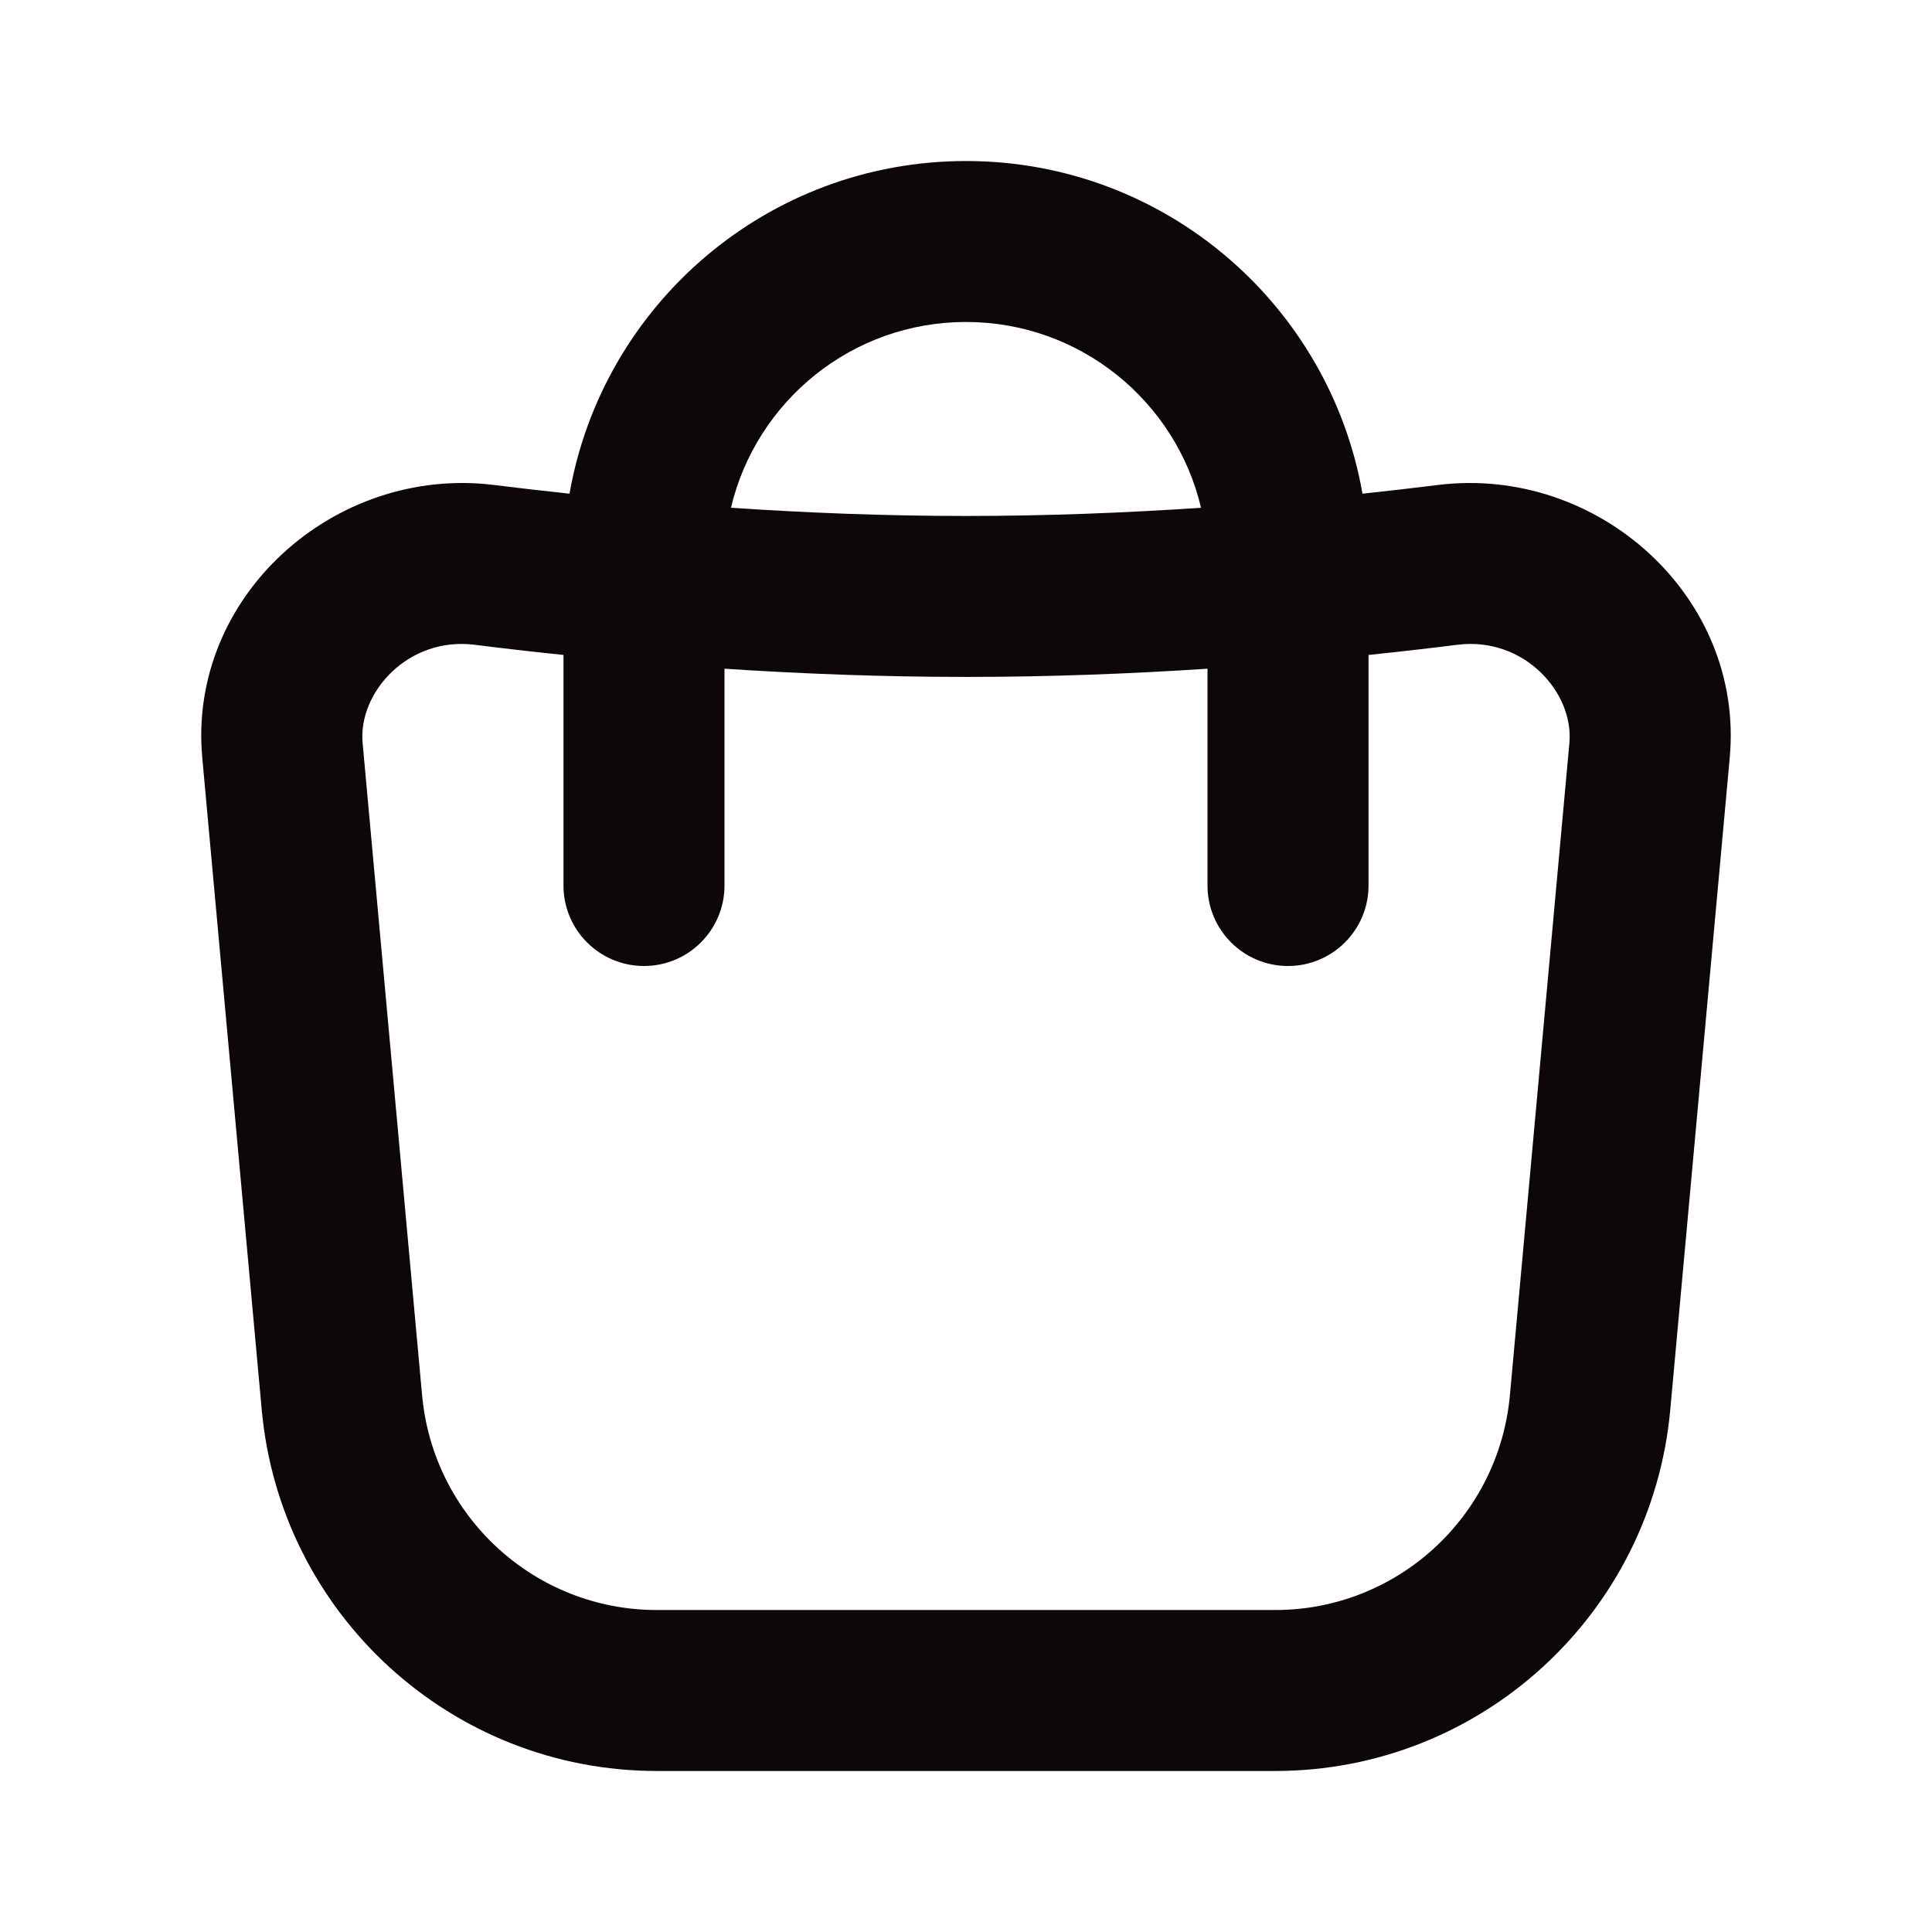
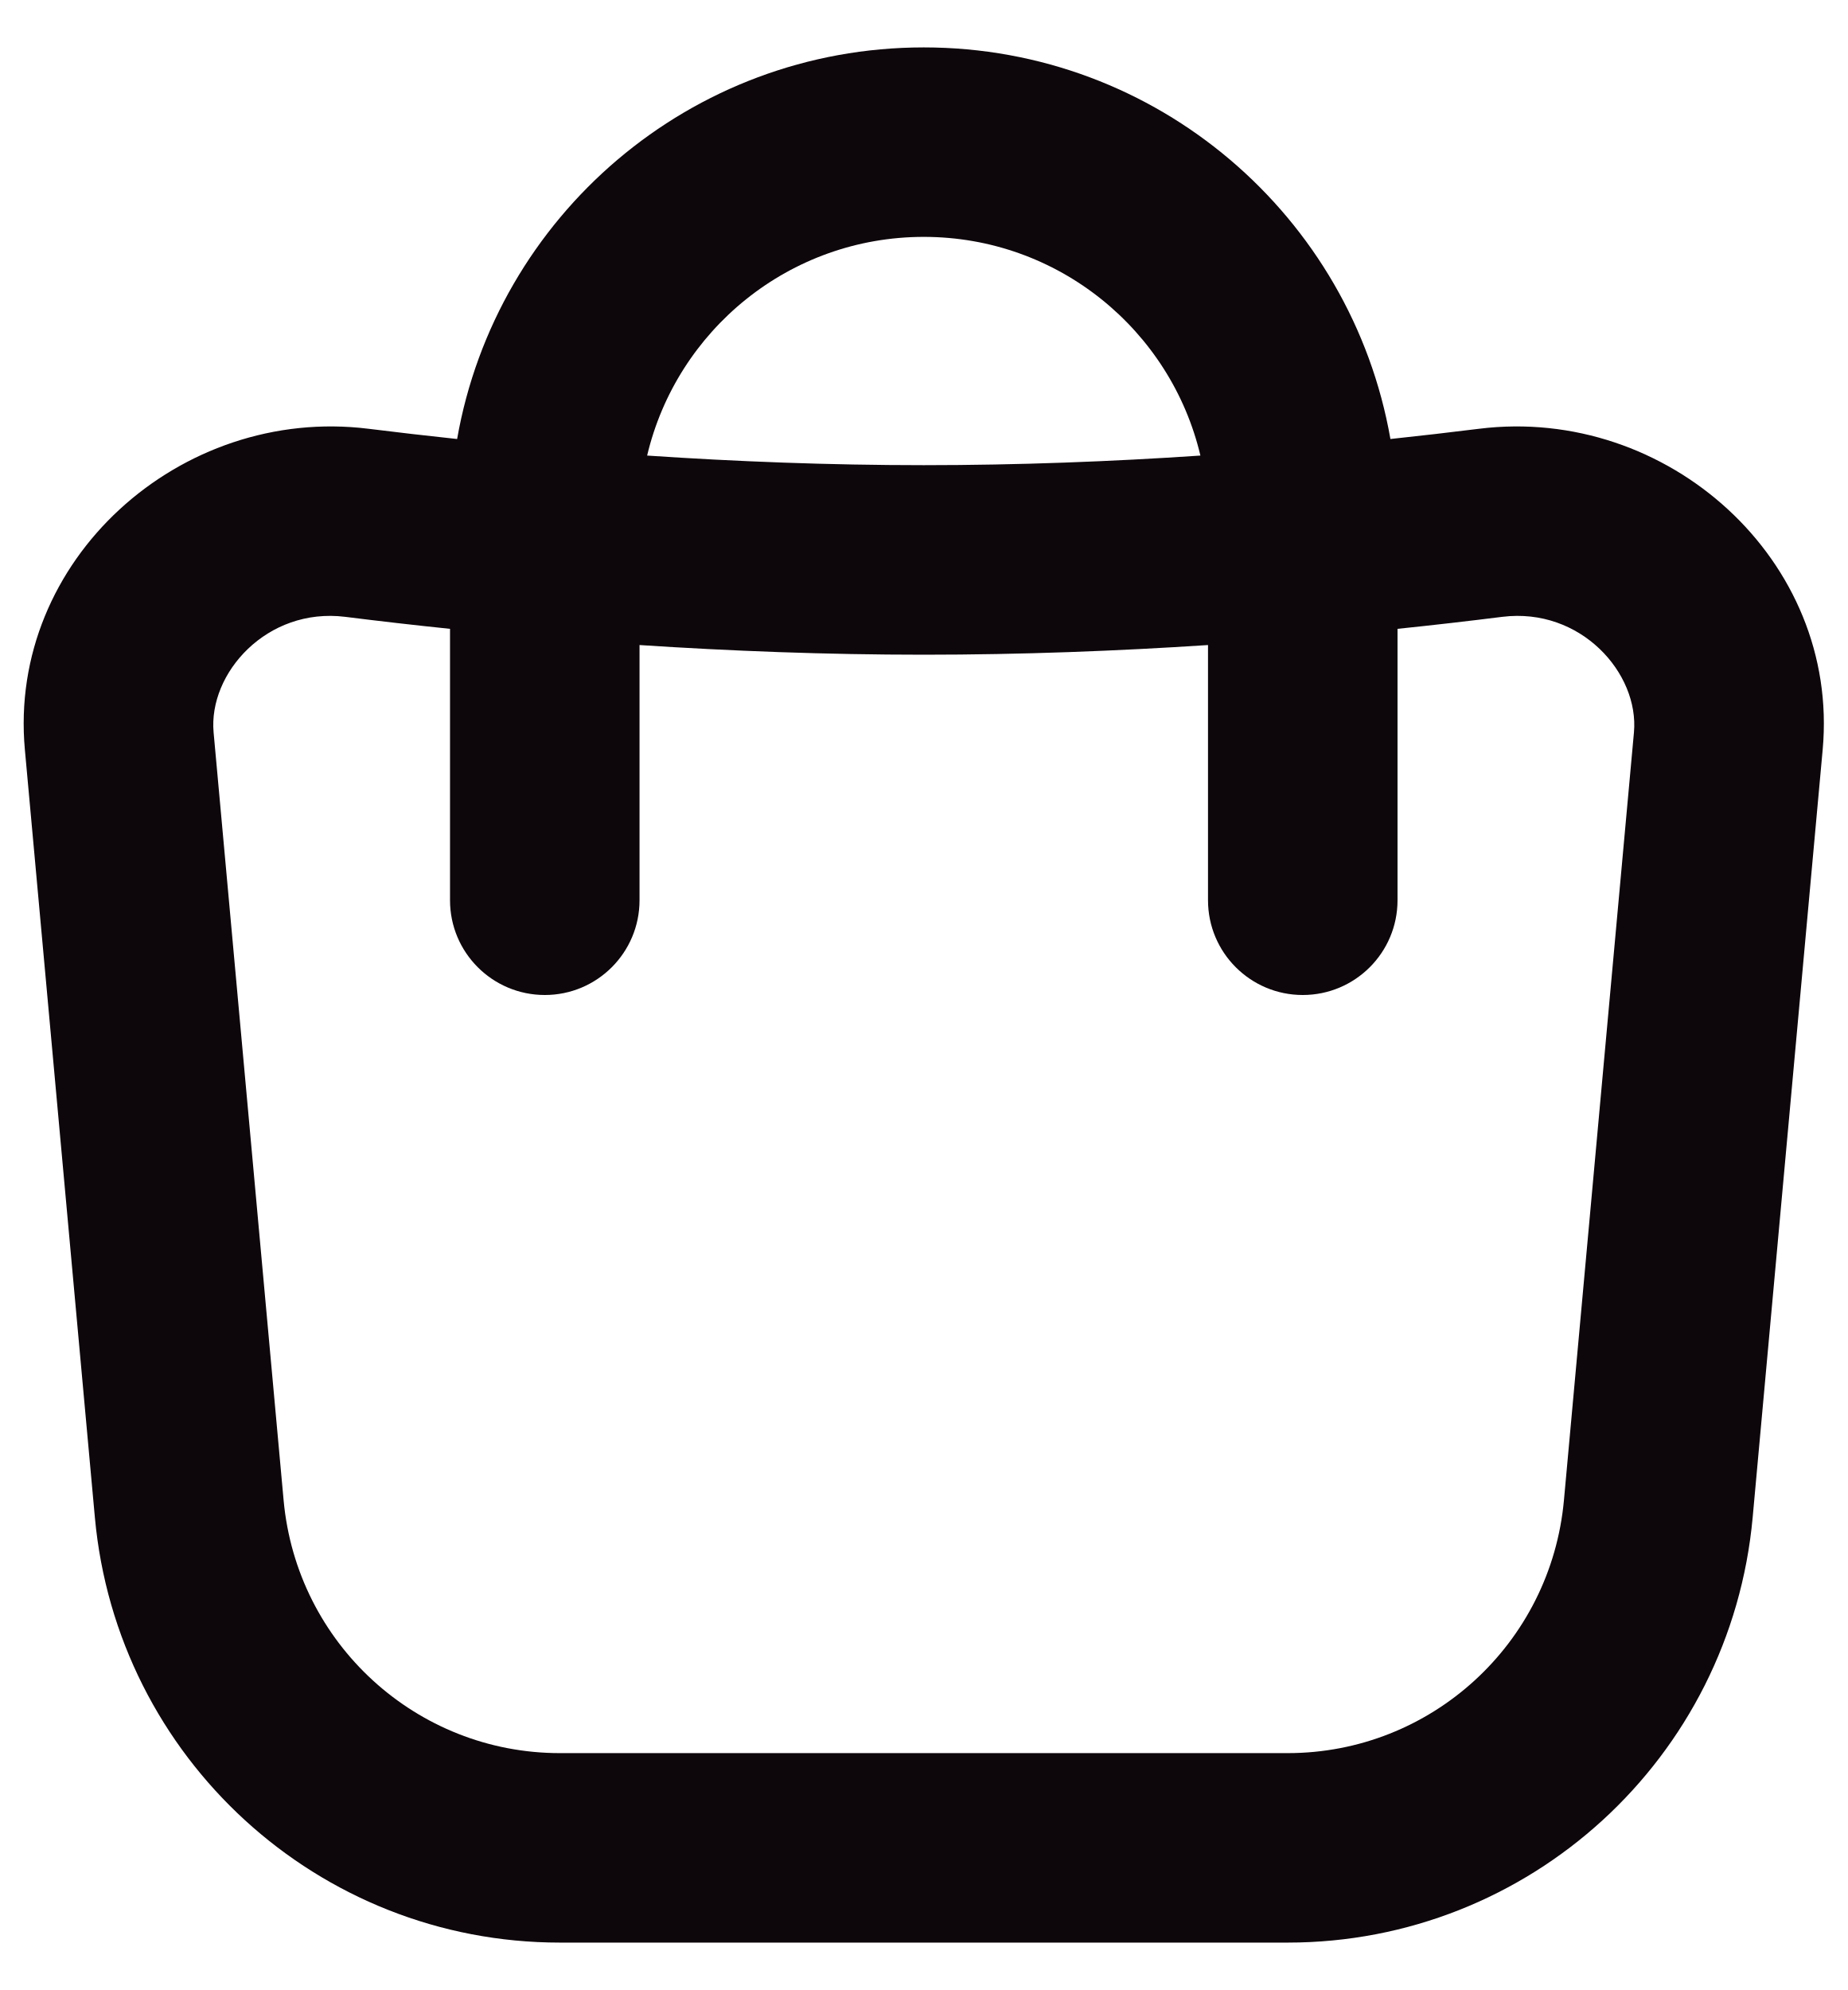
- <svg xmlns="http://www.w3.org/2000/svg" width="32" height="32" viewBox="0 0 32 32" fill="none">
-   <path fill-rule="evenodd" clip-rule="evenodd" d="M12.107 8.41C12.524 6.646 14.109 5.333 16 5.333C17.891 5.333 19.476 6.646 19.893 8.41C18.648 8.494 17.337 8.546 16 8.546C14.663 8.546 13.352 8.494 12.107 8.41ZM9.333 10.848V14.667C9.333 15.403 9.93 16 10.667 16C11.403 16 12 15.403 12 14.667V11.076C13.277 11.16 14.623 11.212 16 11.212C17.377 11.212 18.723 11.16 20 11.076V14.667C20 15.403 20.597 16 21.333 16C22.07 16 22.667 15.403 22.667 14.667V10.848C23.179 10.795 23.672 10.738 24.143 10.679C25.244 10.543 26.07 11.472 25.994 12.306L28.65 12.549L25.994 12.306L25.009 23.107C24.825 25.128 23.136 26.667 21.122 26.667H10.878C8.864 26.667 7.175 25.128 6.991 23.107L6.006 12.306C5.93 11.472 6.757 10.543 7.857 10.679C8.328 10.738 8.821 10.795 9.333 10.848ZM9.433 8.177C9.003 8.131 8.586 8.083 8.186 8.033C5.536 7.704 3.107 9.884 3.35 12.549L4.335 23.349C4.644 26.739 7.481 29.333 10.878 29.333H21.122C24.519 29.333 27.356 26.739 27.665 23.349L28.65 12.549C28.893 9.884 26.465 7.704 23.814 8.033C23.414 8.083 22.997 8.131 22.567 8.177C22.019 5.046 19.288 2.667 16 2.667C12.713 2.667 9.981 5.046 9.433 8.177Z" fill="#0D070B" />
+ <svg xmlns="http://www.w3.org/2000/svg" width="26" height="28" viewBox="0 0 26 28" fill="none">
+   <path fill-rule="evenodd" clip-rule="evenodd" d="M9.107 6.41C9.524 4.646 11.109 3.333 13 3.333C14.891 3.333 16.476 4.646 16.893 6.41C15.648 6.494 14.337 6.545 13 6.545C11.663 6.545 10.352 6.494 9.107 6.41ZM6.333 8.848V12.667C6.333 13.403 6.93 14 7.667 14C8.403 14 9 13.403 9 12.667V9.076C10.277 9.16 11.623 9.212 13 9.212C14.377 9.212 15.723 9.16 17 9.076V12.667C17 13.403 17.597 14 18.333 14C19.07 14 19.667 13.403 19.667 12.667V8.848C20.179 8.795 20.672 8.738 21.142 8.679C22.244 8.543 23.07 9.472 22.994 10.306L25.65 10.548L22.994 10.306L22.009 21.107C21.825 23.128 20.136 24.667 18.122 24.667H7.878C5.864 24.667 4.175 23.128 3.991 21.107L3.006 10.306C2.93 9.472 3.757 8.543 4.857 8.679C5.328 8.738 5.821 8.795 6.333 8.848ZM6.433 6.177C6.003 6.131 5.586 6.083 5.186 6.033C2.535 5.704 0.107 7.883 0.35 10.548L1.335 21.349C1.644 24.739 4.481 27.333 7.878 27.333H18.122C21.519 27.333 24.356 24.739 24.665 21.349L25.65 10.548C25.893 7.883 23.465 5.704 20.814 6.033C20.414 6.083 19.997 6.131 19.567 6.177C19.019 3.046 16.288 0.667 13 0.667C9.712 0.667 6.981 3.046 6.433 6.177Z" fill="#0D070B" />
</svg>
